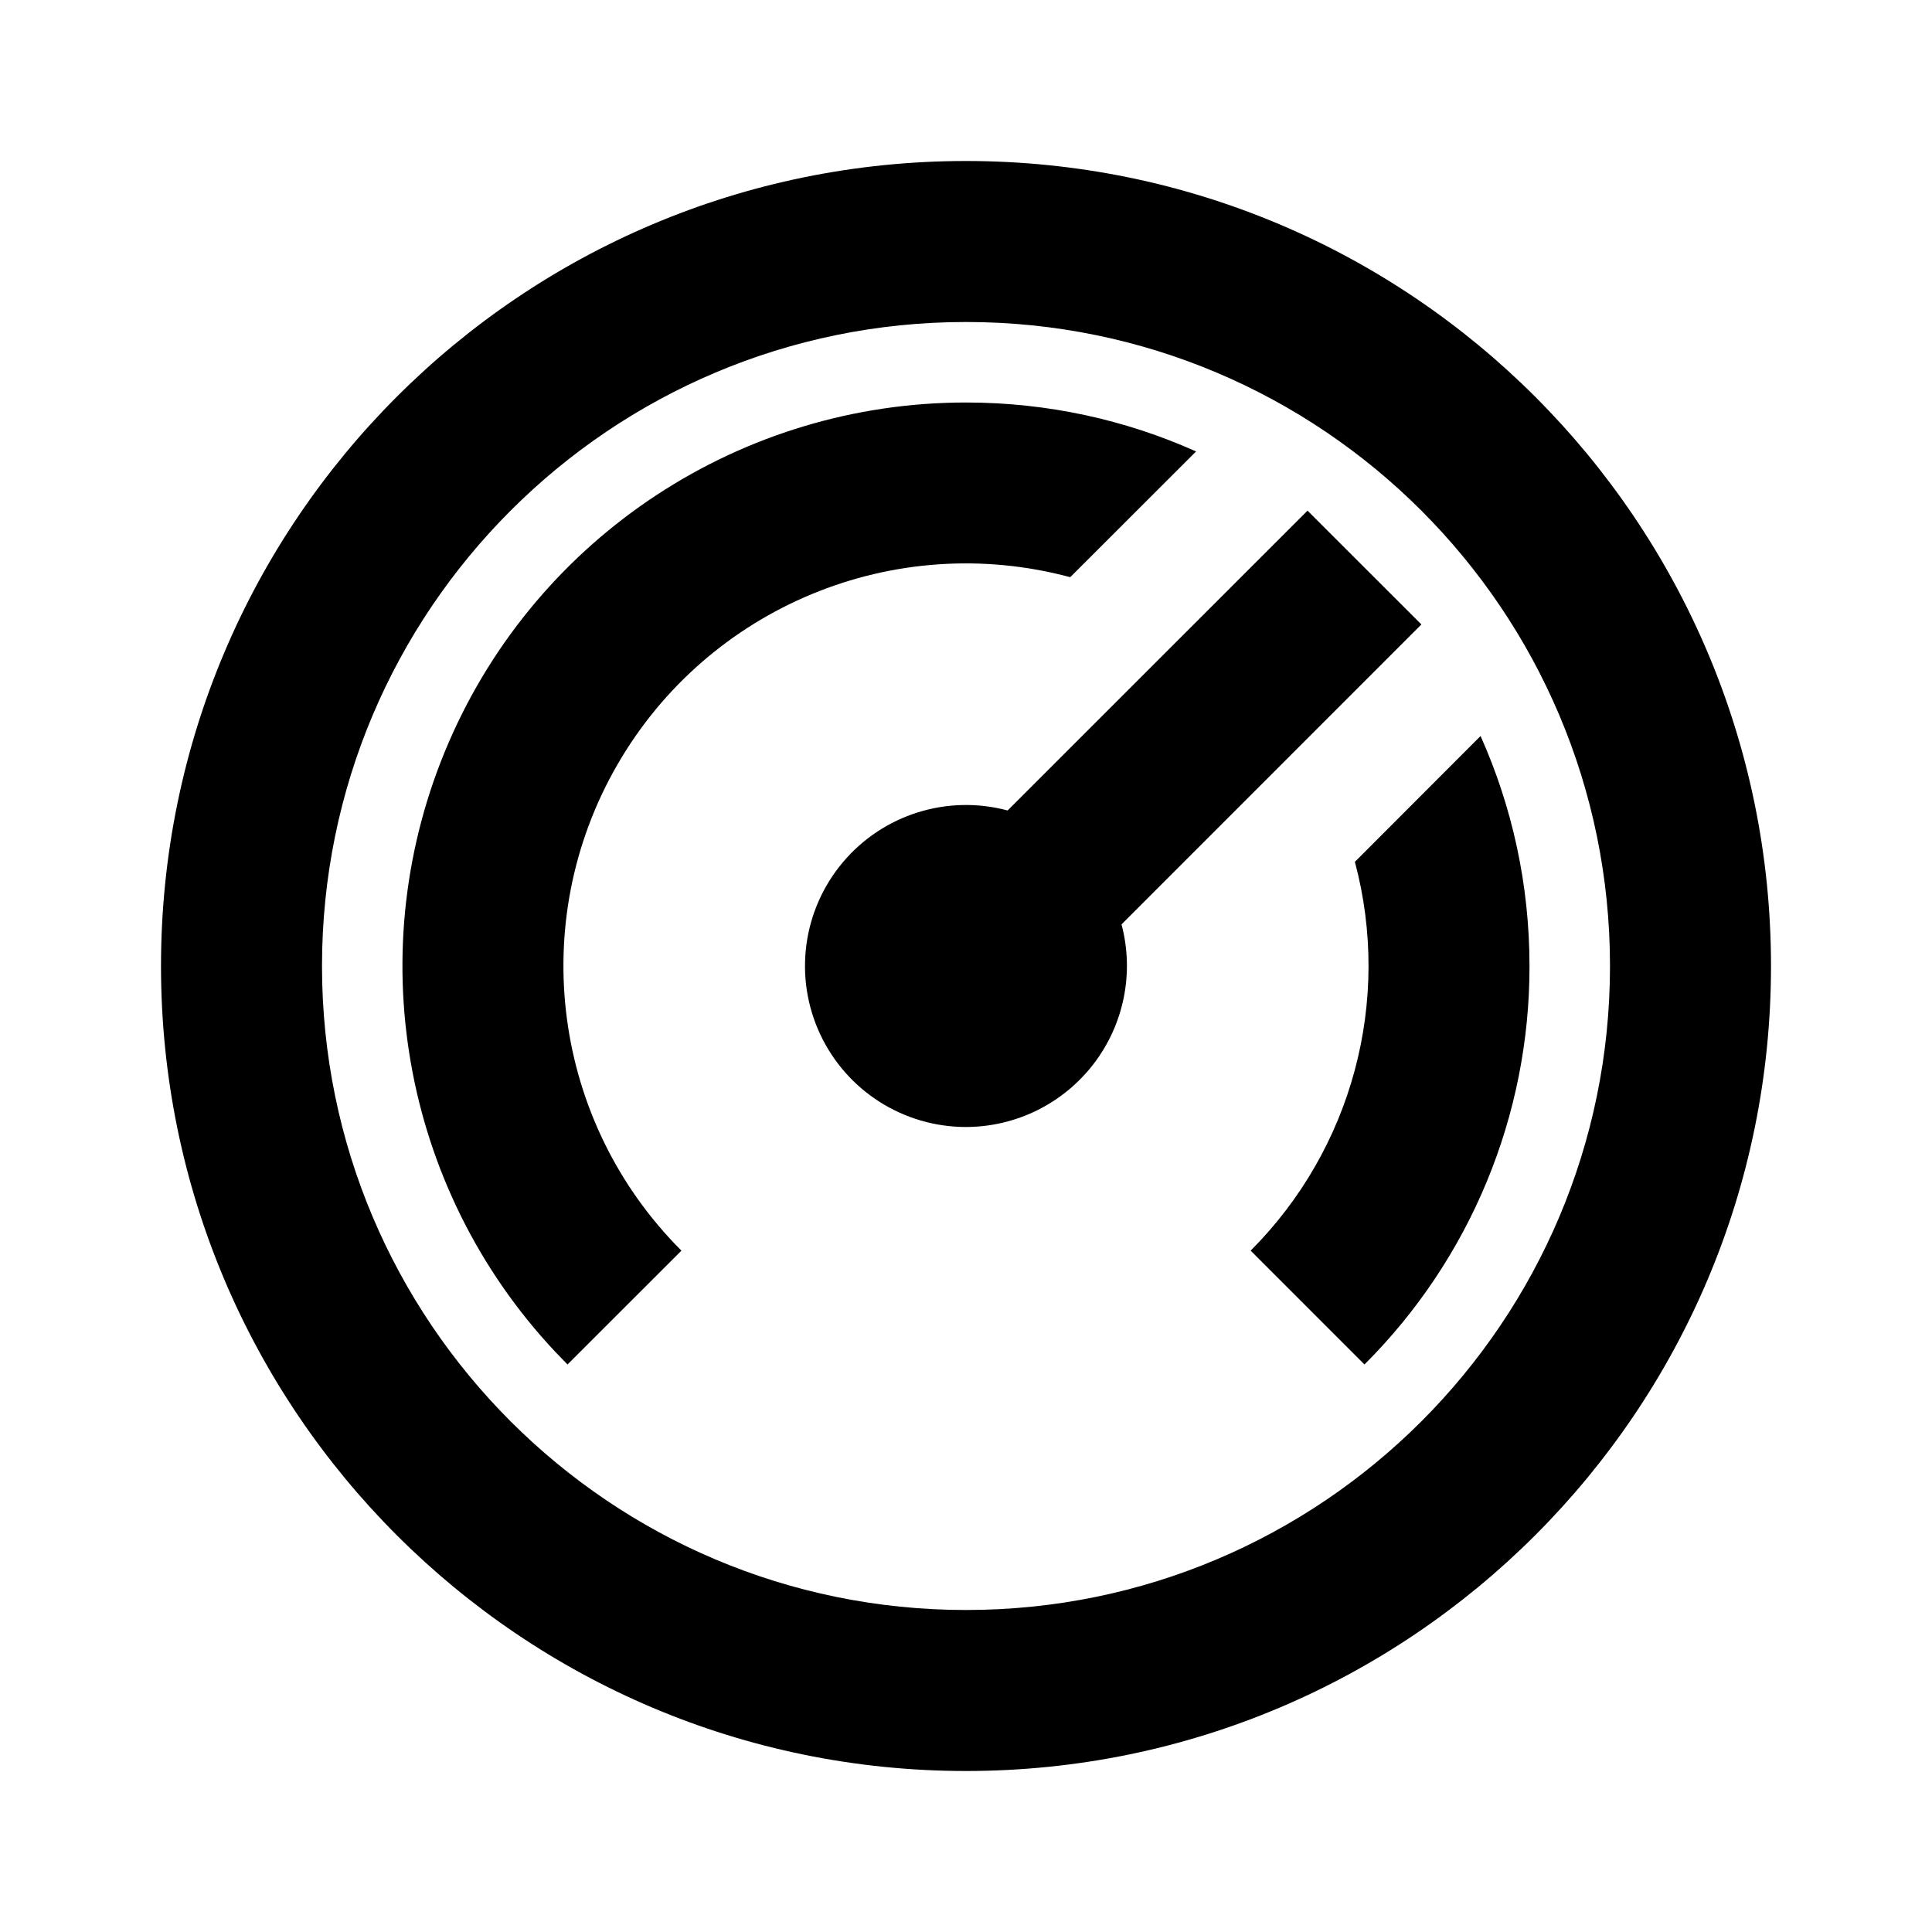
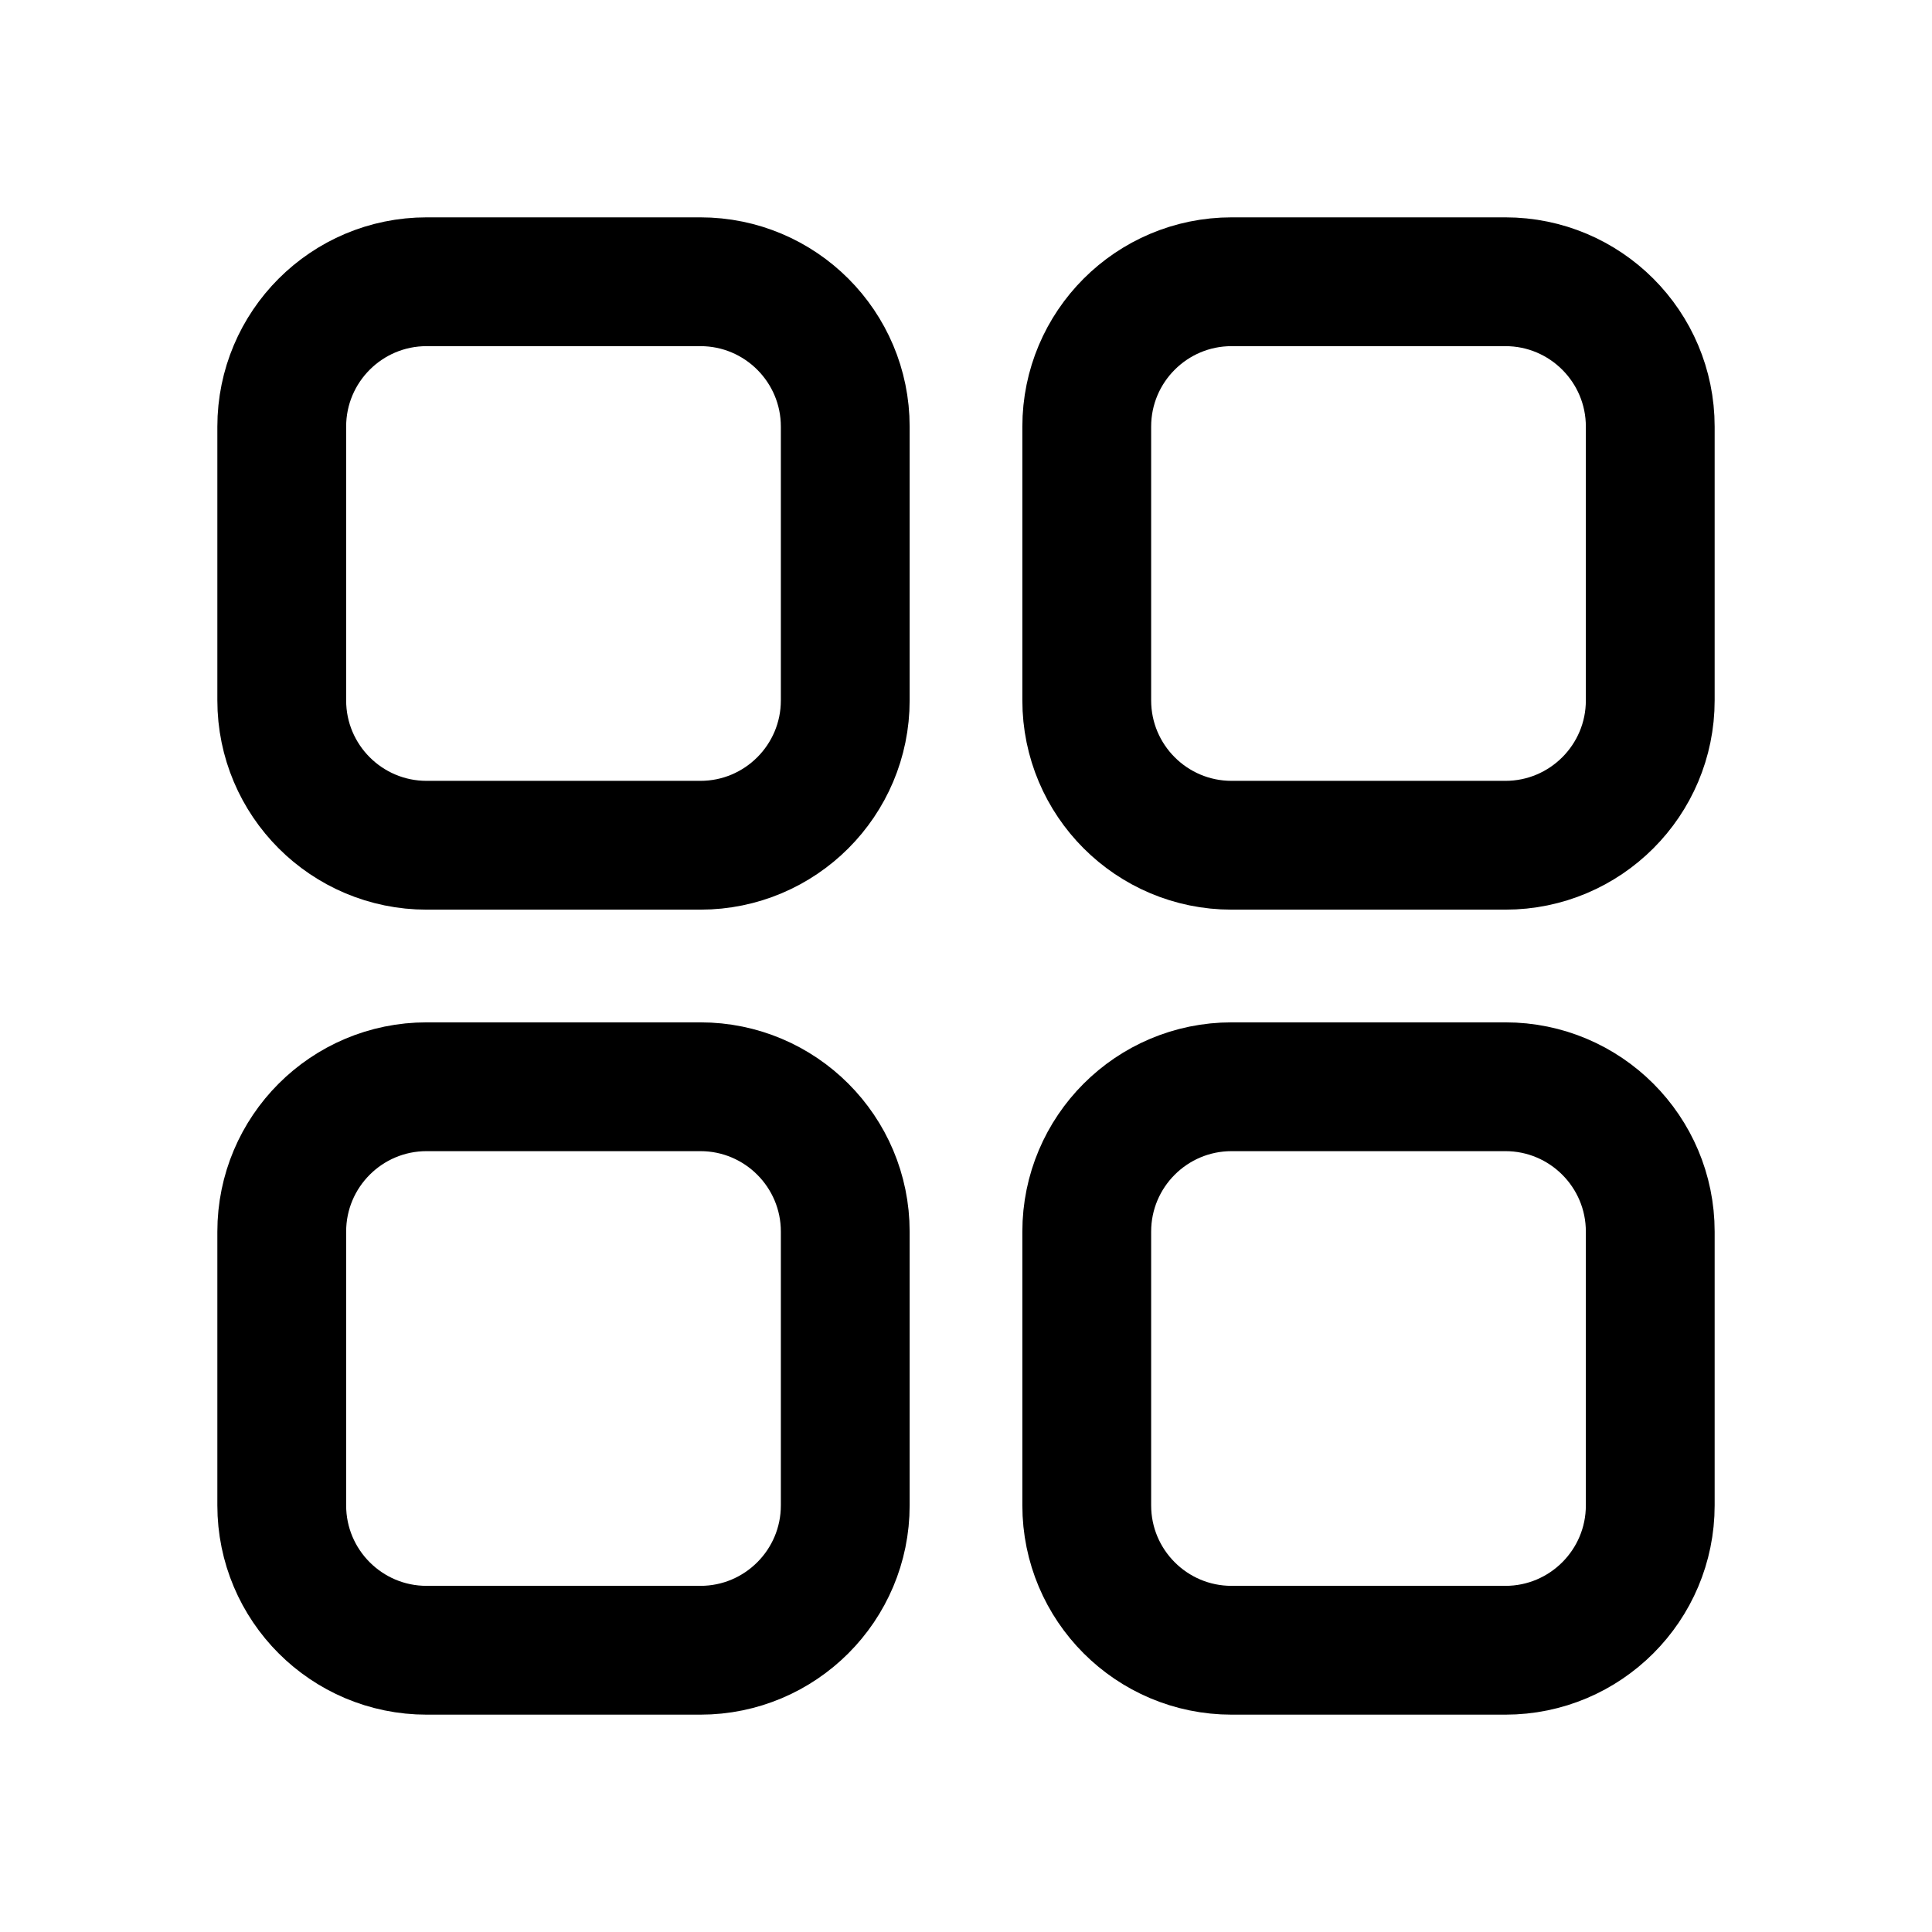
- <svg xmlns="http://www.w3.org/2000/svg" viewBox="0 0 1024 1024">
-   <path d="M512 85.333c235.648 0 426.667 191.019 426.667 426.667s-191.019 426.667-426.667 426.667S85.333 747.648 85.333 512 276.352 85.333 512 85.333z m0 85.333a341.333 341.333 0 1 0 0 682.667 341.333 341.333 0 0 0 0-682.667z m0 42.667c43.435 0 84.693 9.259 121.941 25.941L567.253 305.92a213.333 213.333 0 0 0-206.08 356.949L300.8 723.2l-6.656-6.869A298.667 298.667 0 0 1 512 213.333z m272.725 176.768c16.64 37.205 25.941 78.507 25.941 121.899a297.728 297.728 0 0 1-87.467 211.2l-60.331-60.331a213.675 213.675 0 0 0 55.253-206.08l66.603-66.688z m-91.733-119.467l60.373 60.331-158.933 158.976A85.461 85.461 0 0 1 512 597.333a85.333 85.333 0 1 1 22.059-167.765l158.976-158.933z" />
+ <svg xmlns="http://www.w3.org/2000/svg" viewBox="0 0 24 24" fill="none" stroke="#000" stroke-width="1.6" stroke-linecap="round" stroke-linejoin="round">
+   <rect x="3.5" y="3.5" width="7" height="7" rx="1.8" />
+   <rect x="13.5" y="3.5" width="7" height="7" rx="1.8" />
+   <rect x="3.5" y="13.5" width="7" height="7" rx="1.8" />
+   <rect x="13.5" y="13.5" width="7" height="7" rx="1.8" />
</svg>
